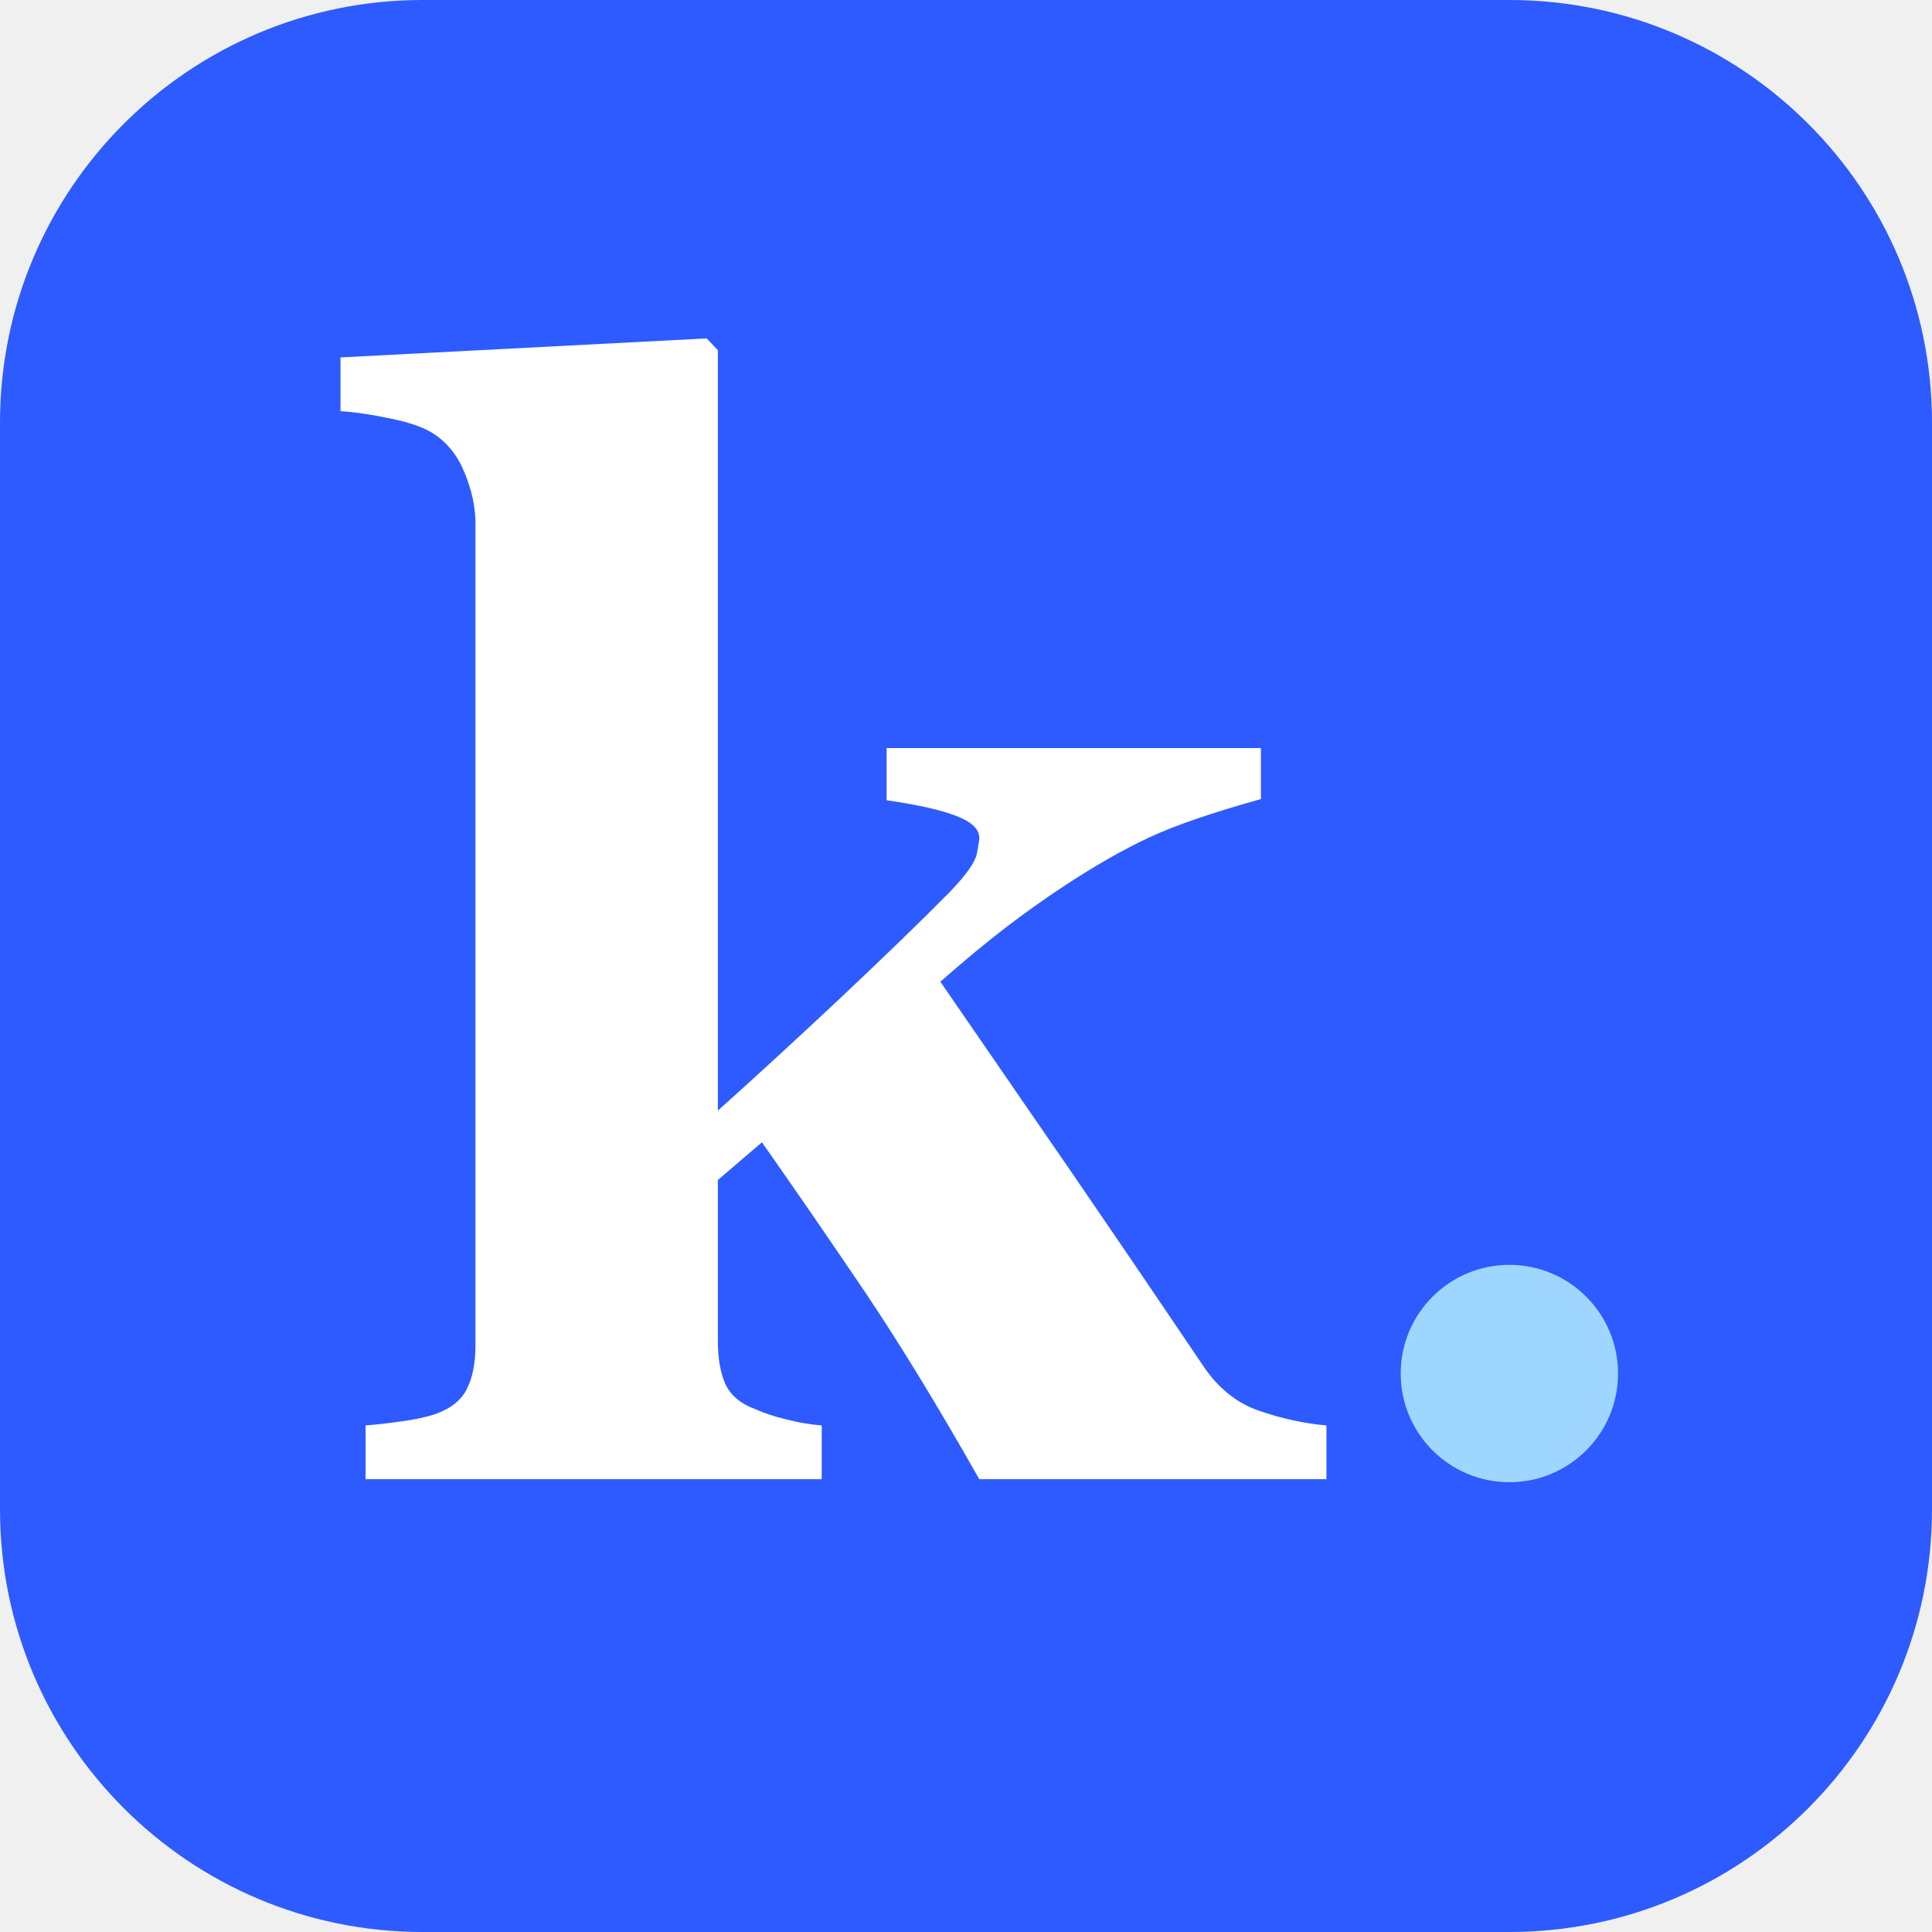
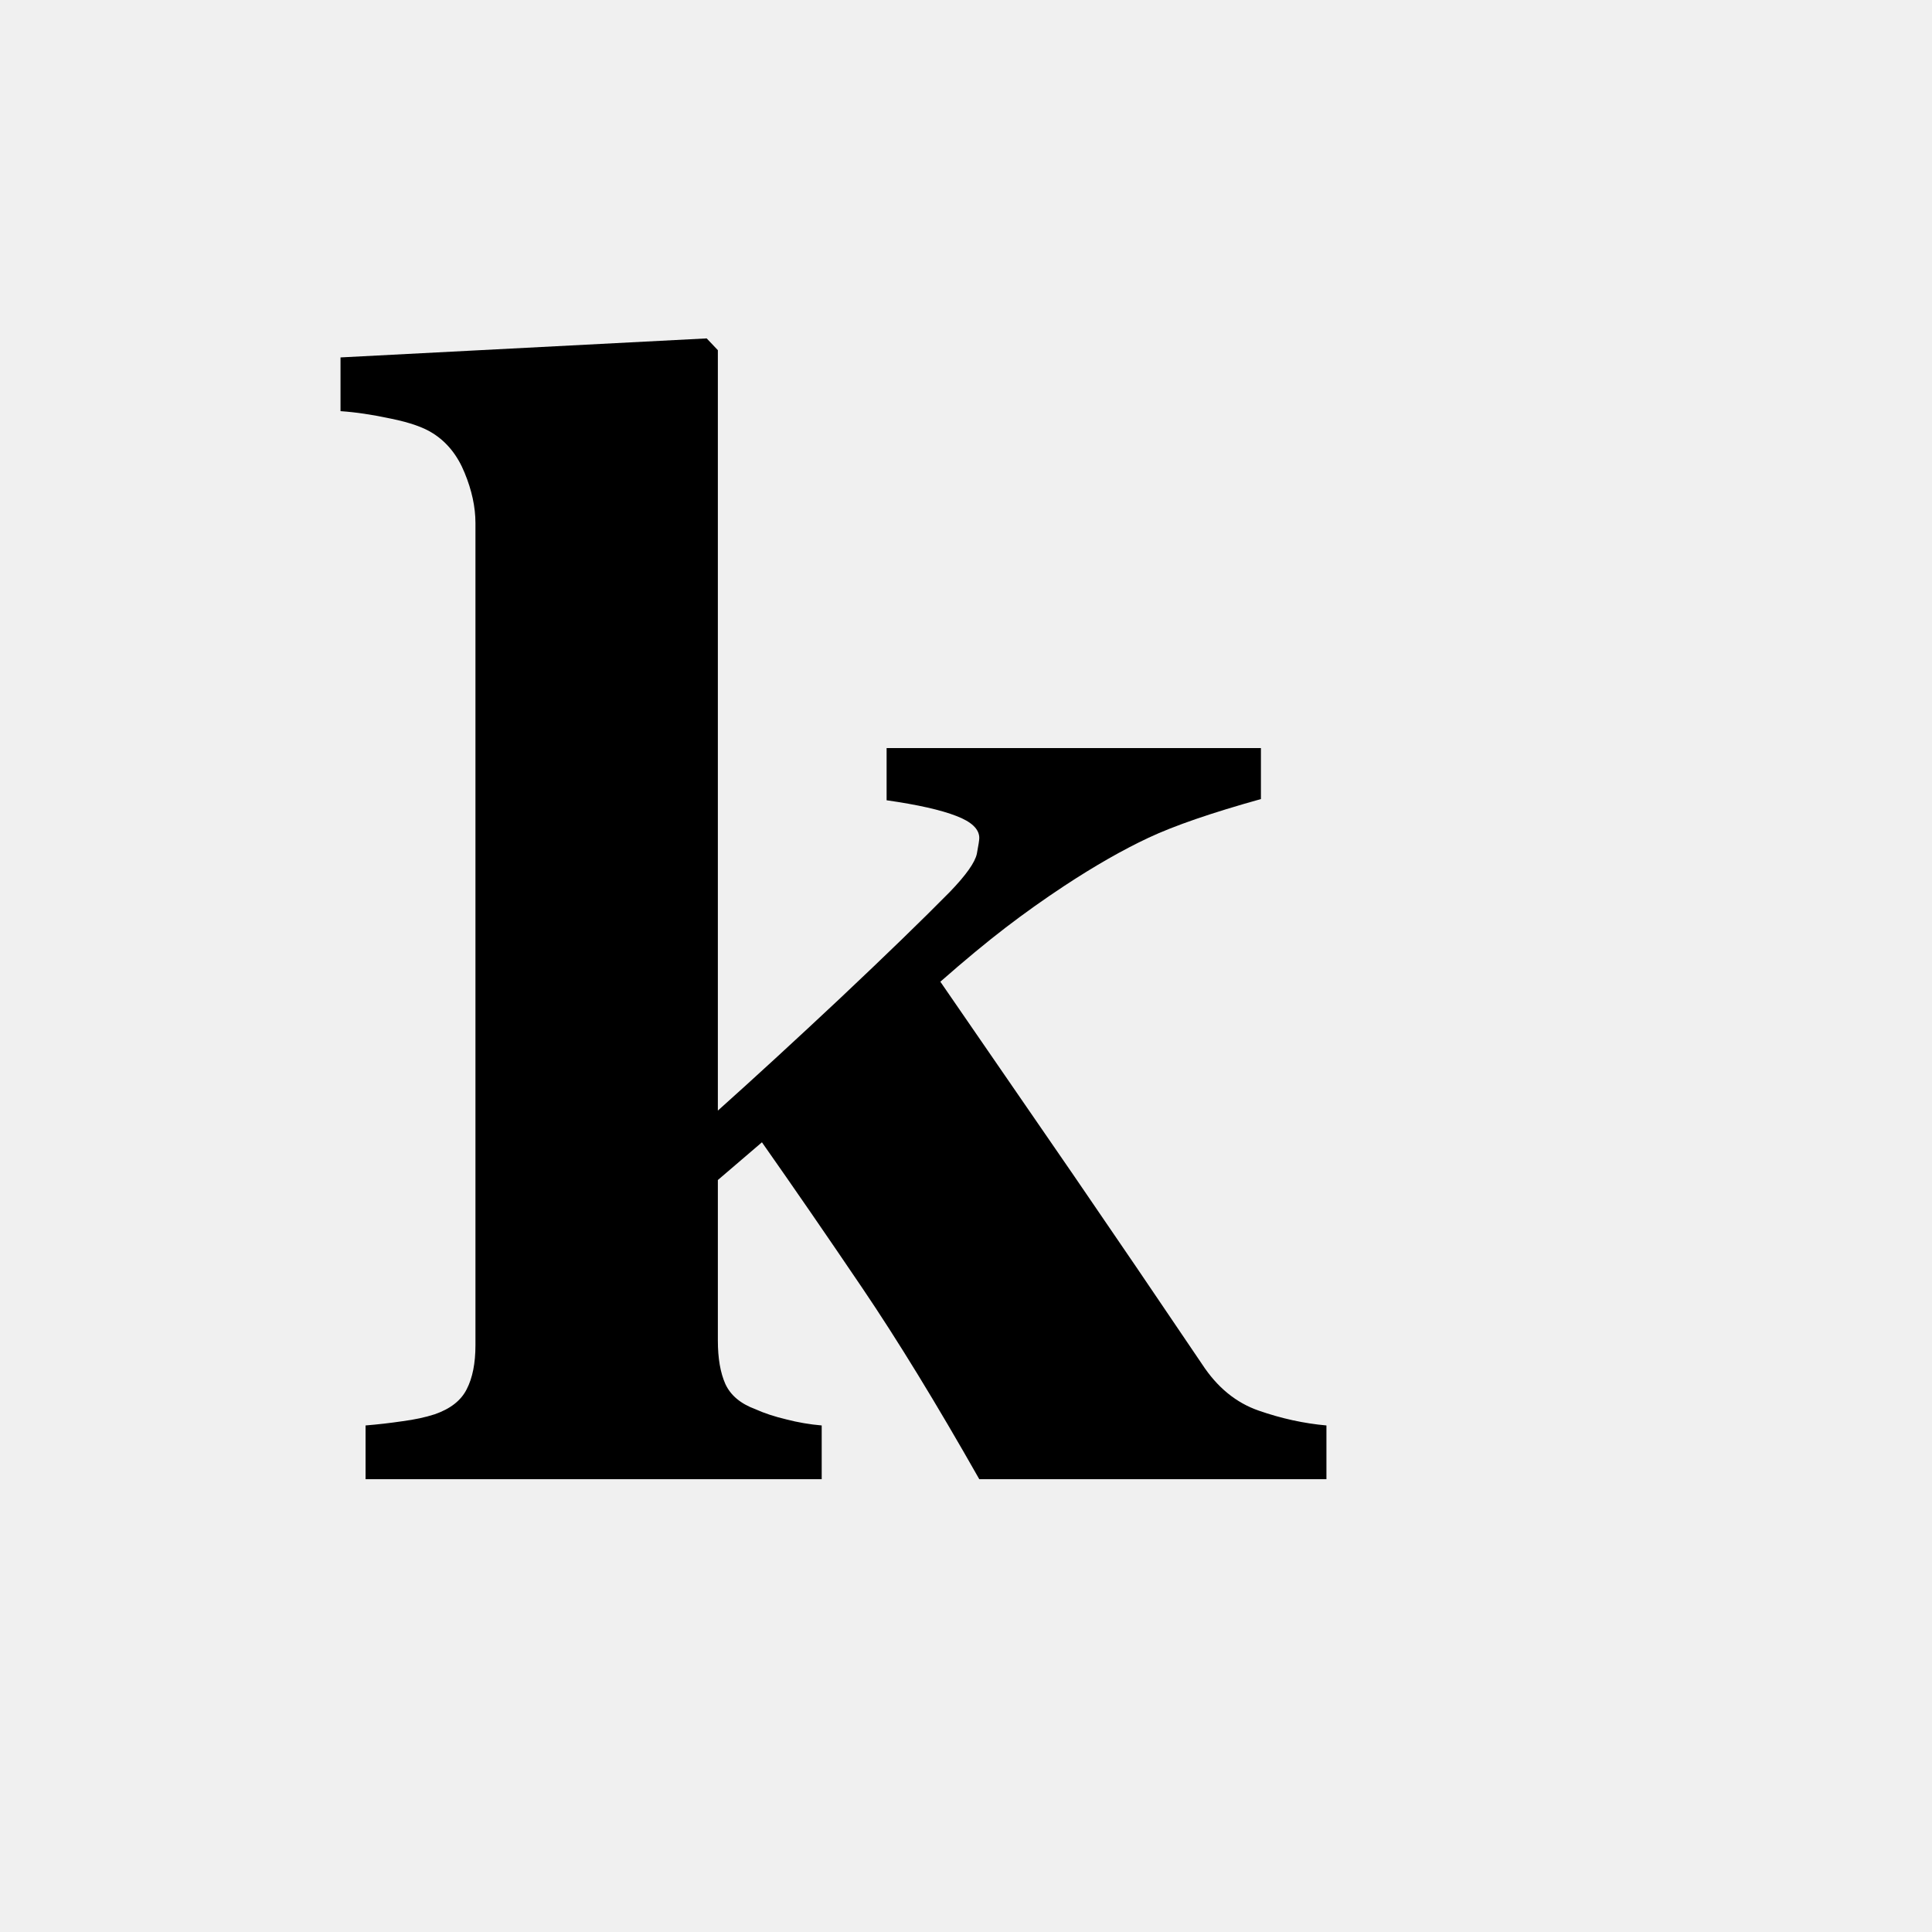
<svg xmlns="http://www.w3.org/2000/svg" viewBox="0 0 64 64">
-   <rect width="64" height="64" rx="14" fill="#2d5bff" />
-   <path d="M43.94 47.22L43.94 49L32.44 49Q30.32 45.26 28.56 42.66Q26.80 40.06 25.24 37.84L23.78 39.09L23.78 44.41Q23.78 45.29 24.03 45.85Q24.29 46.41 25.02 46.68Q25.46 46.88 26.05 47.02Q26.63 47.17 27.22 47.22L27.22 49L12.11 49L12.11 47.22Q12.72 47.17 13.33 47.08Q13.94 47 14.40 46.85Q15.18 46.58 15.46 46.02Q15.75 45.46 15.75 44.56L15.75 17.33Q15.75 16.53 15.39 15.66Q15.04 14.80 14.35 14.36Q13.89 14.06 12.96 13.87Q12.03 13.67 11.28 13.62L11.28 11.84L23.41 11.21L23.78 11.60L23.78 36.79Q25.58 35.18 27.84 33.06Q30.10 30.93 31.47 29.54Q32.27 28.71 32.36 28.28Q32.44 27.86 32.44 27.76Q32.44 27.32 31.68 27.03Q30.91 26.73 29.37 26.51L29.37 24.78L41.77 24.78L41.77 26.47Q39.33 27.15 38.05 27.75Q36.77 28.35 35.25 29.35Q34.25 30.01 33.31 30.73Q32.37 31.45 31.15 32.52Q33.54 35.99 35.57 38.94Q37.60 41.90 39.82 45.19Q40.57 46.34 41.70 46.73Q42.82 47.12 43.94 47.22Z" fill="#fff" />
-   <circle cx="50" cy="45.5" r="3.6" fill="#9fd6ff" />
+   <path d="M43.94 47.22L43.94 49L32.44 49Q30.32 45.26 28.56 42.66Q26.80 40.06 25.24 37.84L23.78 39.09L23.78 44.41Q23.78 45.29 24.03 45.85Q24.29 46.41 25.02 46.68Q25.46 46.88 26.05 47.02Q26.63 47.17 27.22 47.22L27.22 49L12.11 49L12.11 47.22Q12.72 47.17 13.33 47.08Q13.94 47 14.40 46.85Q15.18 46.58 15.46 46.02Q15.75 45.46 15.75 44.56L15.75 17.33Q15.75 16.53 15.39 15.66Q15.04 14.80 14.35 14.36Q13.89 14.06 12.96 13.87Q12.03 13.67 11.28 13.62L11.28 11.84L23.41 11.21L23.78 11.60L23.78 36.79Q25.58 35.18 27.84 33.06Q30.10 30.93 31.47 29.54Q32.27 28.71 32.36 28.28Q32.44 27.86 32.44 27.76Q32.44 27.32 31.68 27.03Q30.91 26.73 29.37 26.51L29.37 24.78L41.77 24.78L41.77 26.47Q39.33 27.15 38.05 27.75Q36.77 28.35 35.25 29.35Q34.25 30.01 33.31 30.73Q32.37 31.45 31.15 32.52Q33.54 35.99 35.57 38.94Q37.60 41.90 39.82 45.19Q40.57 46.34 41.70 46.73Q42.82 47.12 43.94 47.22Z" fill="#000000" />
</svg>
